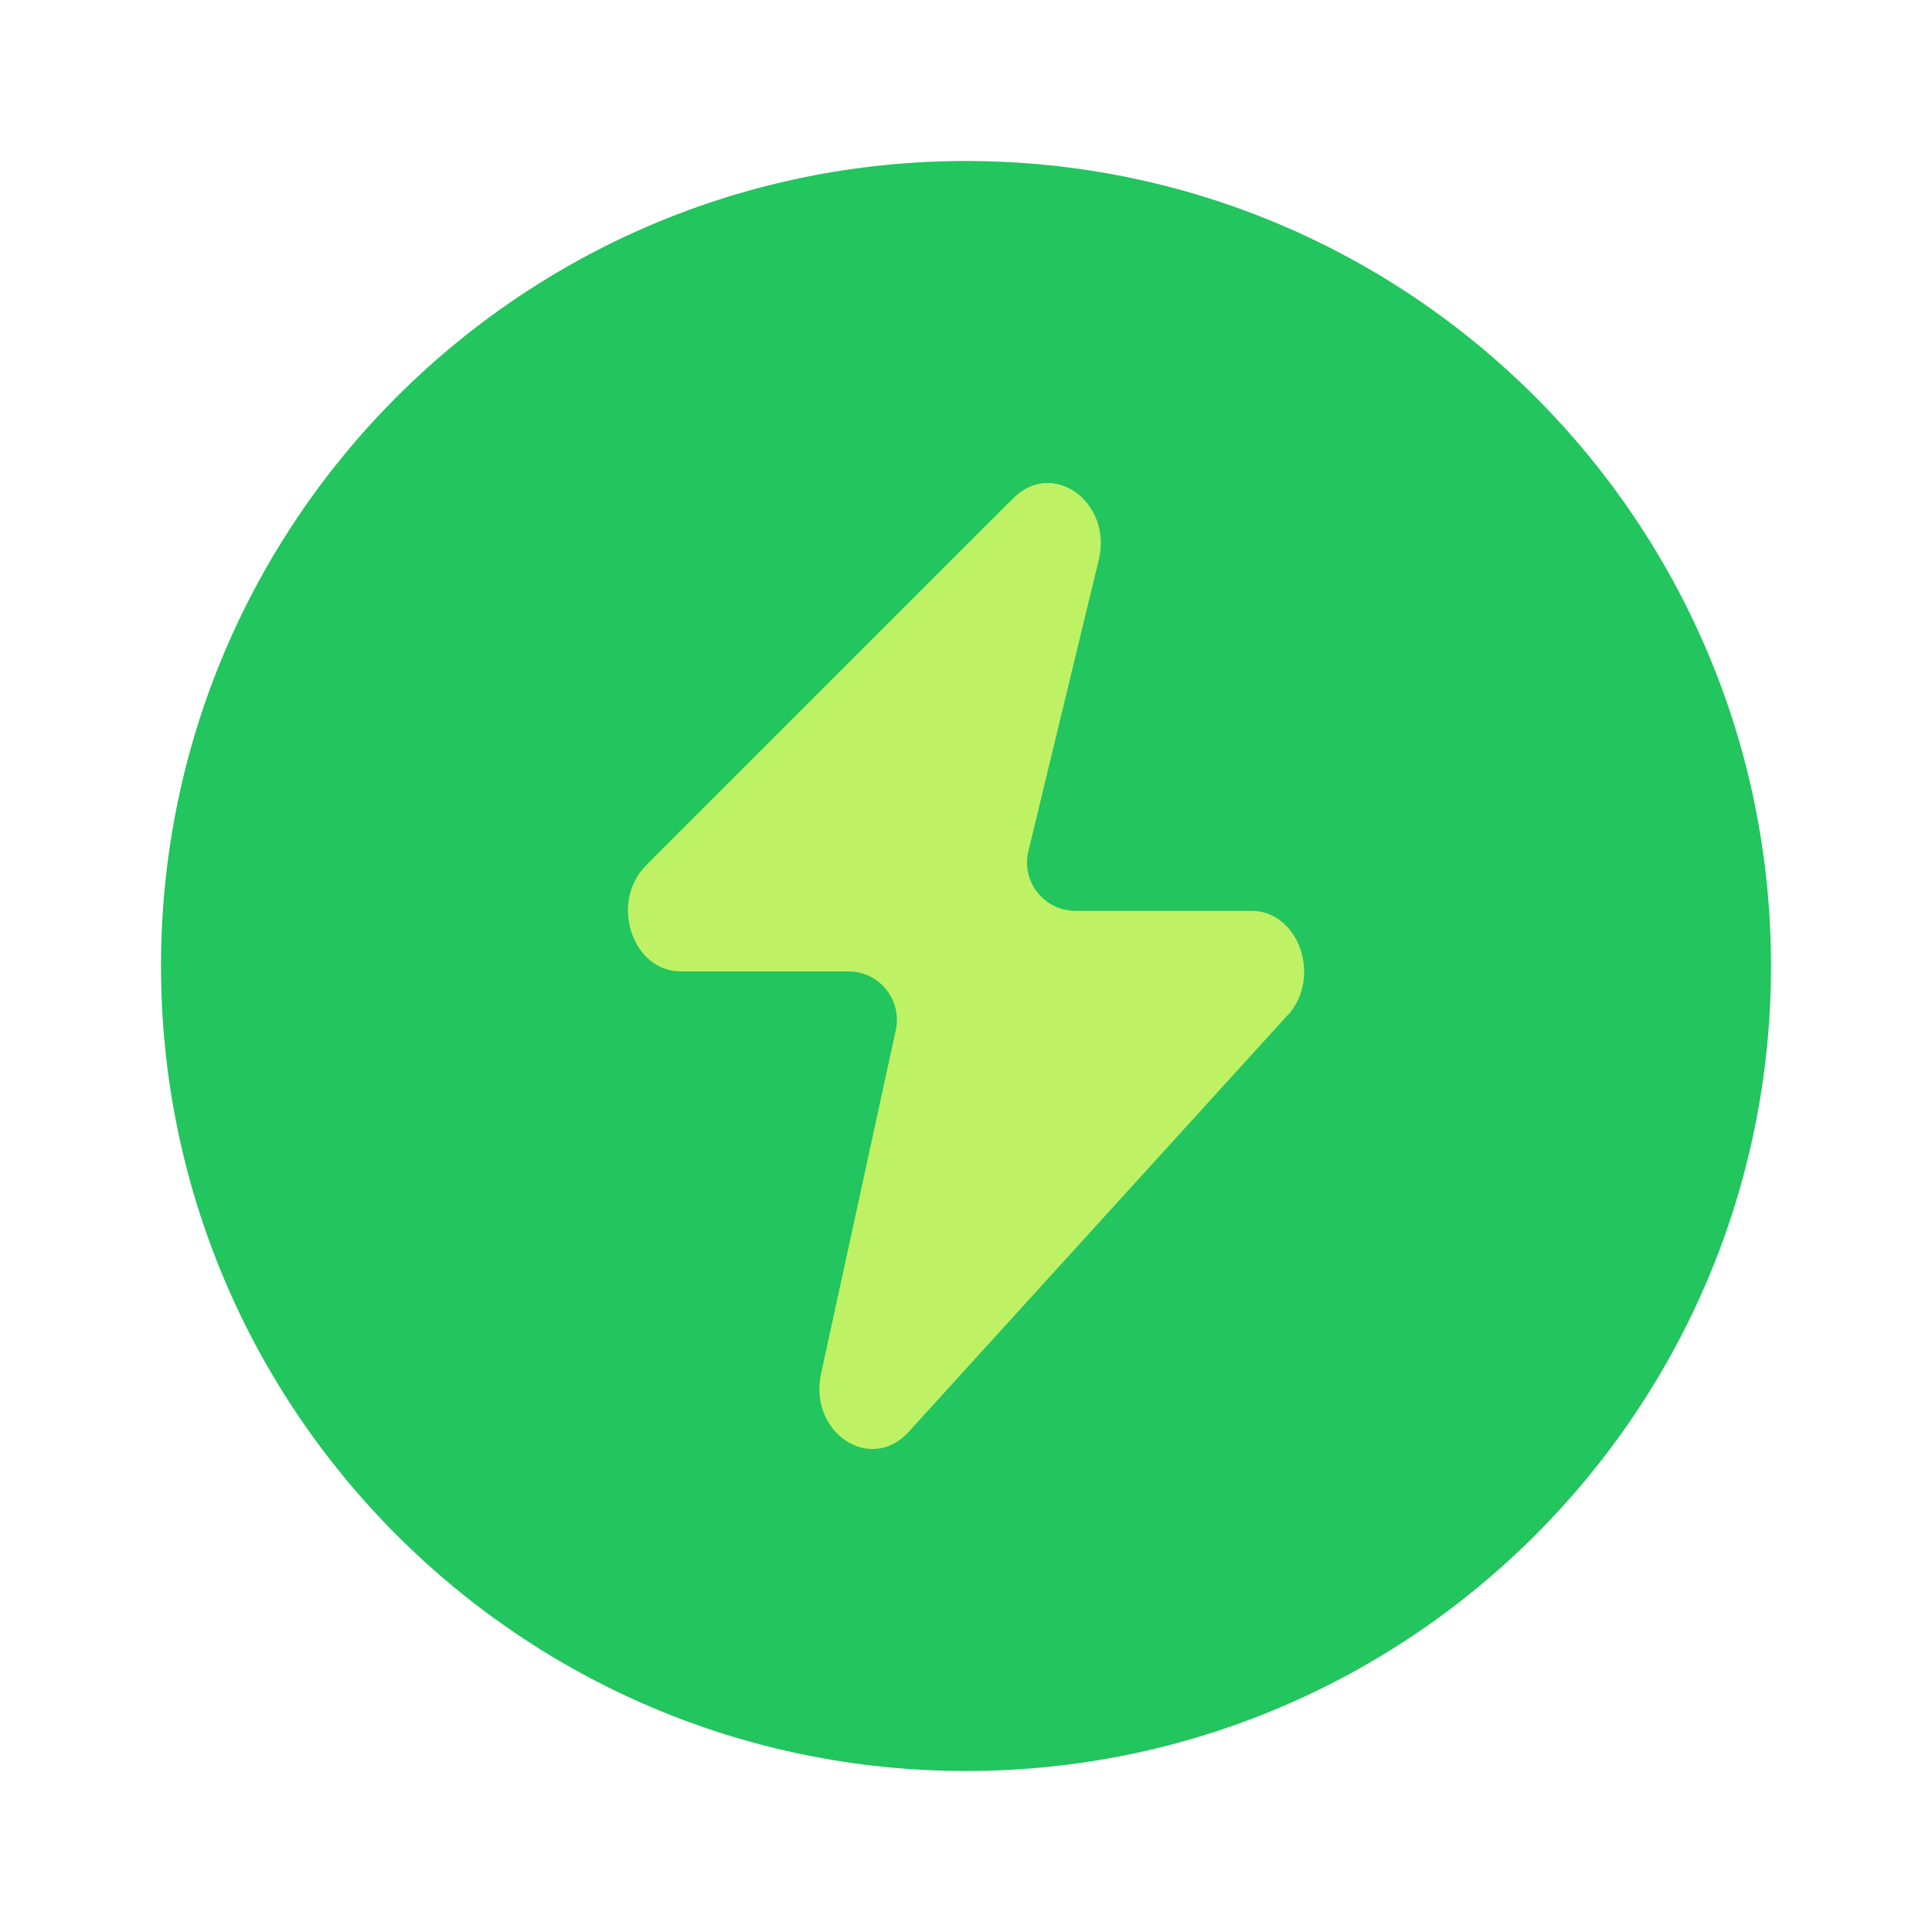
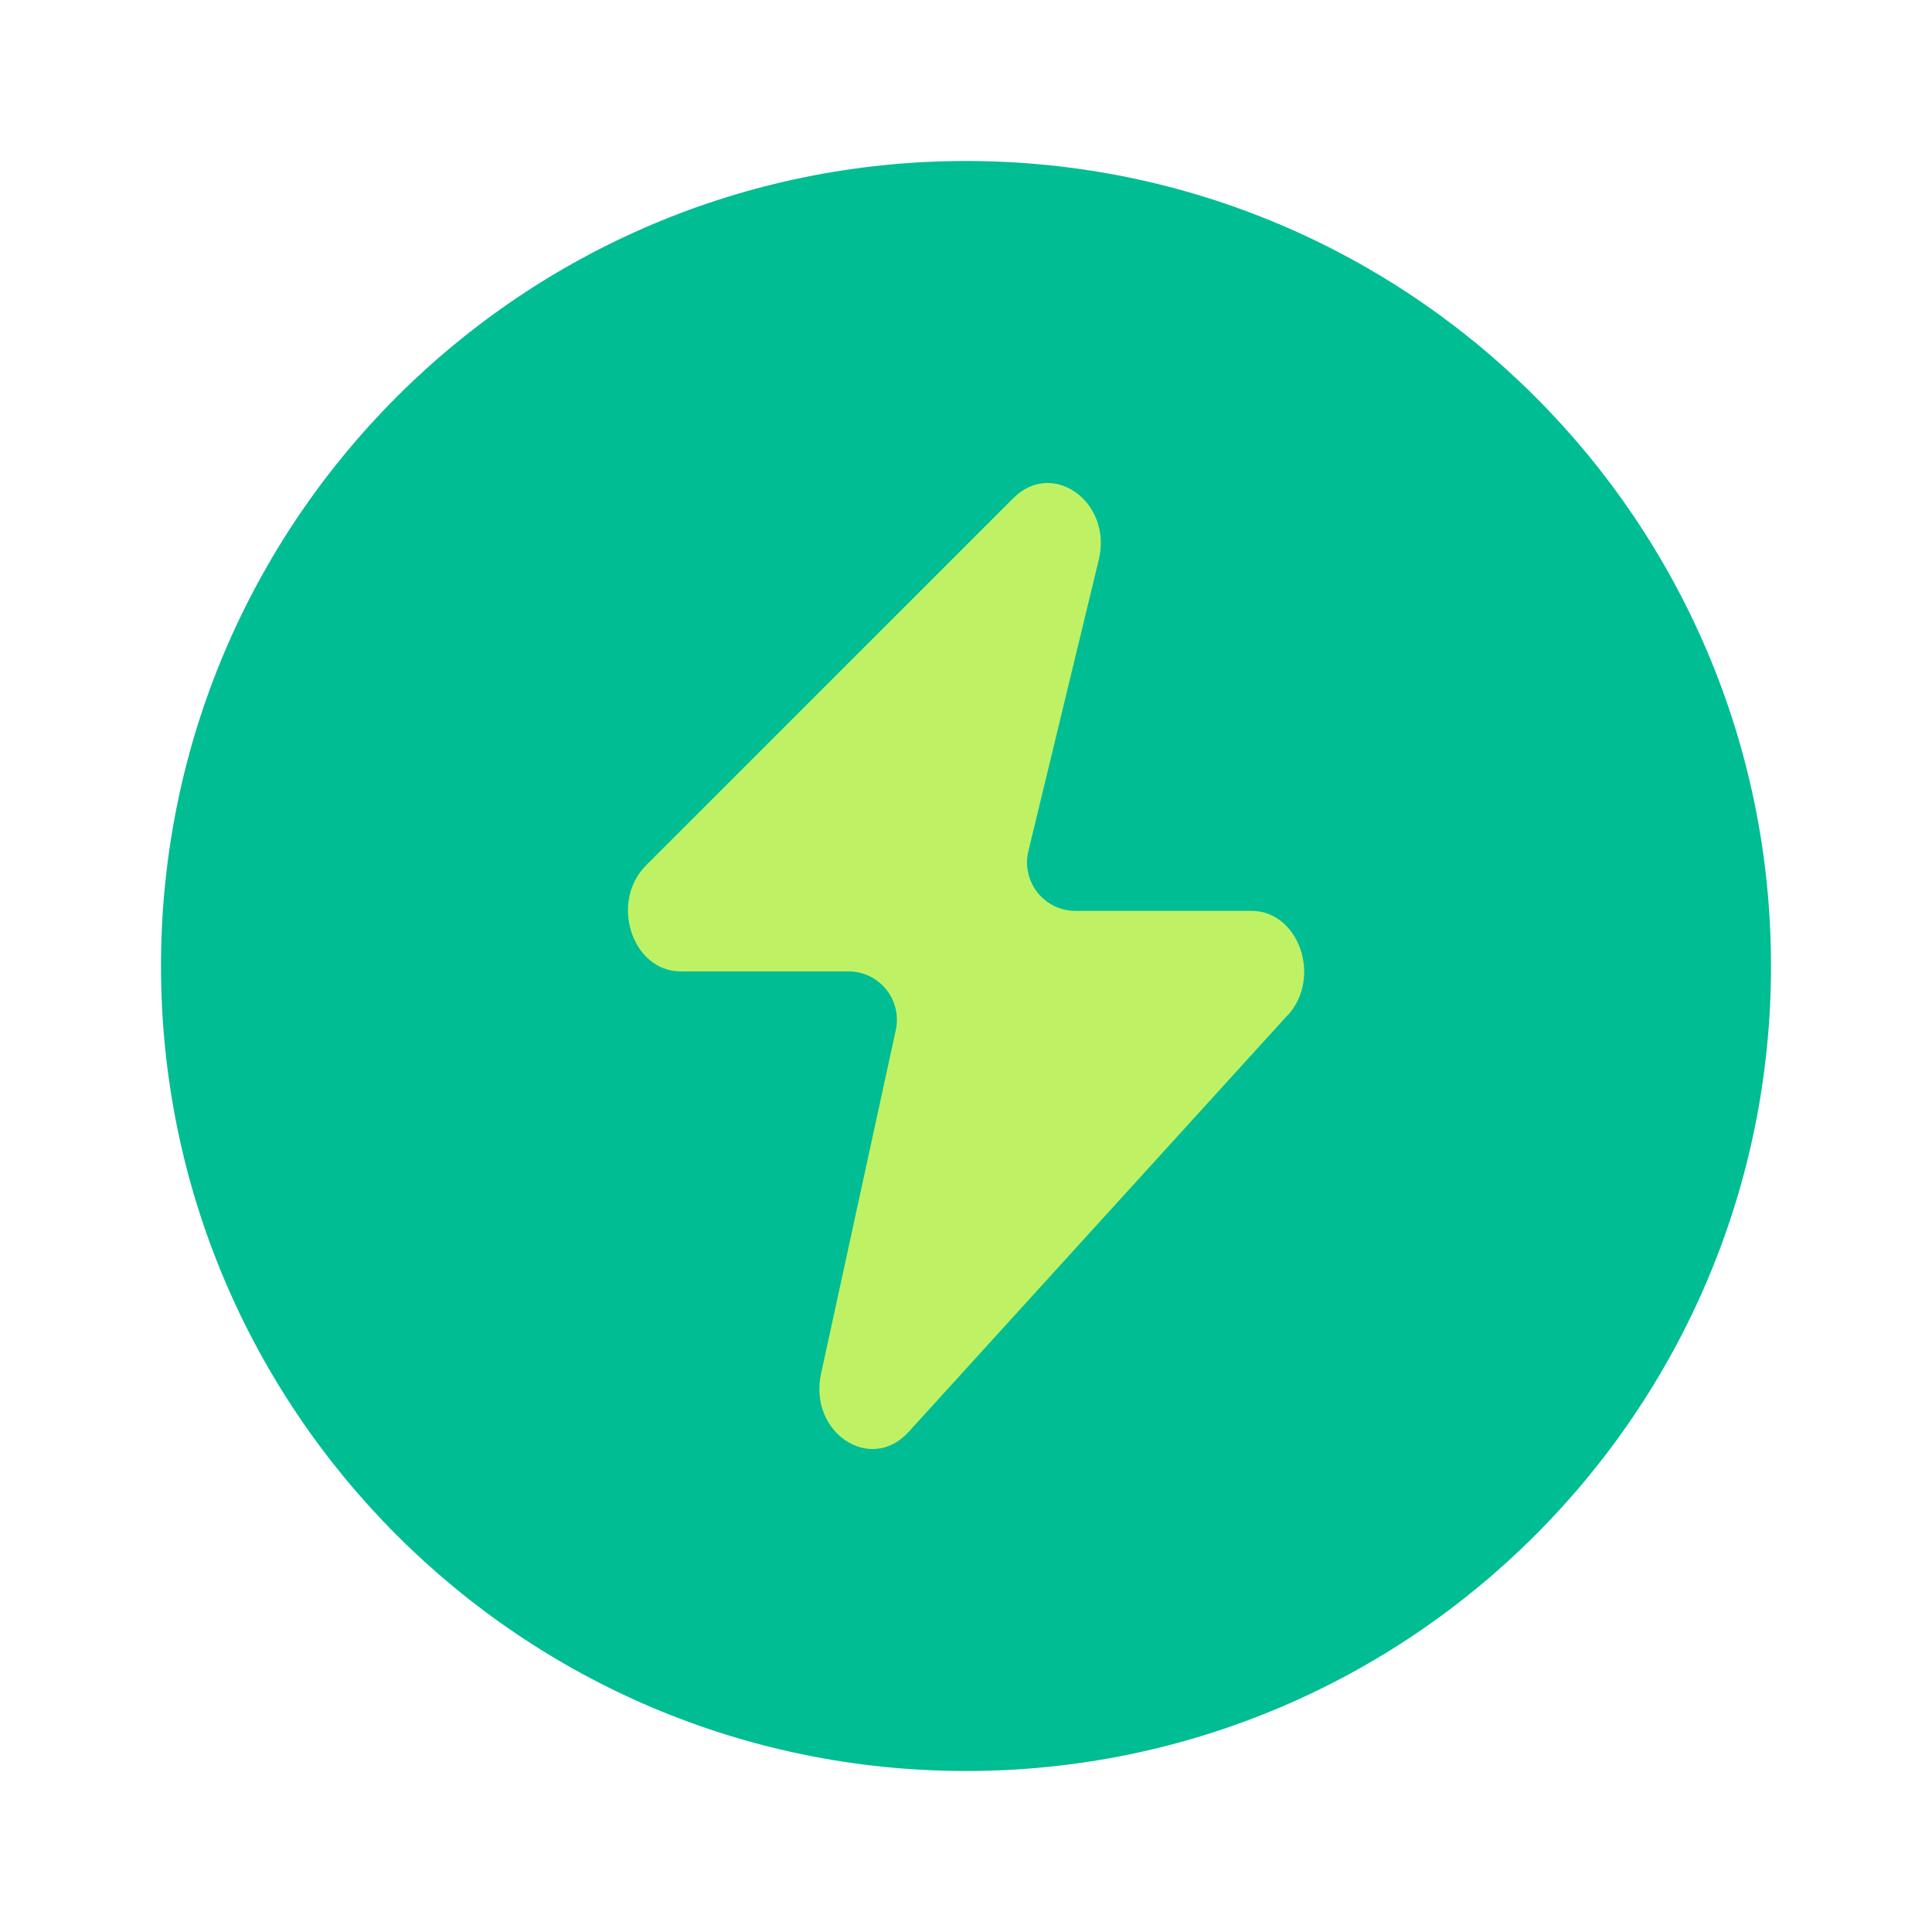
<svg xmlns="http://www.w3.org/2000/svg" id="b" width="24" height="24" viewBox="0 0 24 24">
-   <circle cx="12" cy="12" r="10" fill="#22c55e" stroke-width="0" />
+   <circle cx="12" cy="12" r="10" fill="#00bd94" stroke-width="0" />
  <path d="m15.996,12.61l-4.709,5.178c-.475.522-1.247.006-1.087-.726l.928-4.267c.07-.324-.135-.643-.459-.714-.042-.009-.084-.014-.126-.014h-2.087c-.605,0-.886-.864-.428-1.32l4.561-4.56c.49-.488,1.234.052,1.06.769l-.874,3.617c-.078.322.119.646.441.725.046.011.094.017.142.017h2.188c.589,0,.878.827.452,1.296l-.001-.001Z" fill="#bef264" stroke-width="0" />
</svg>
